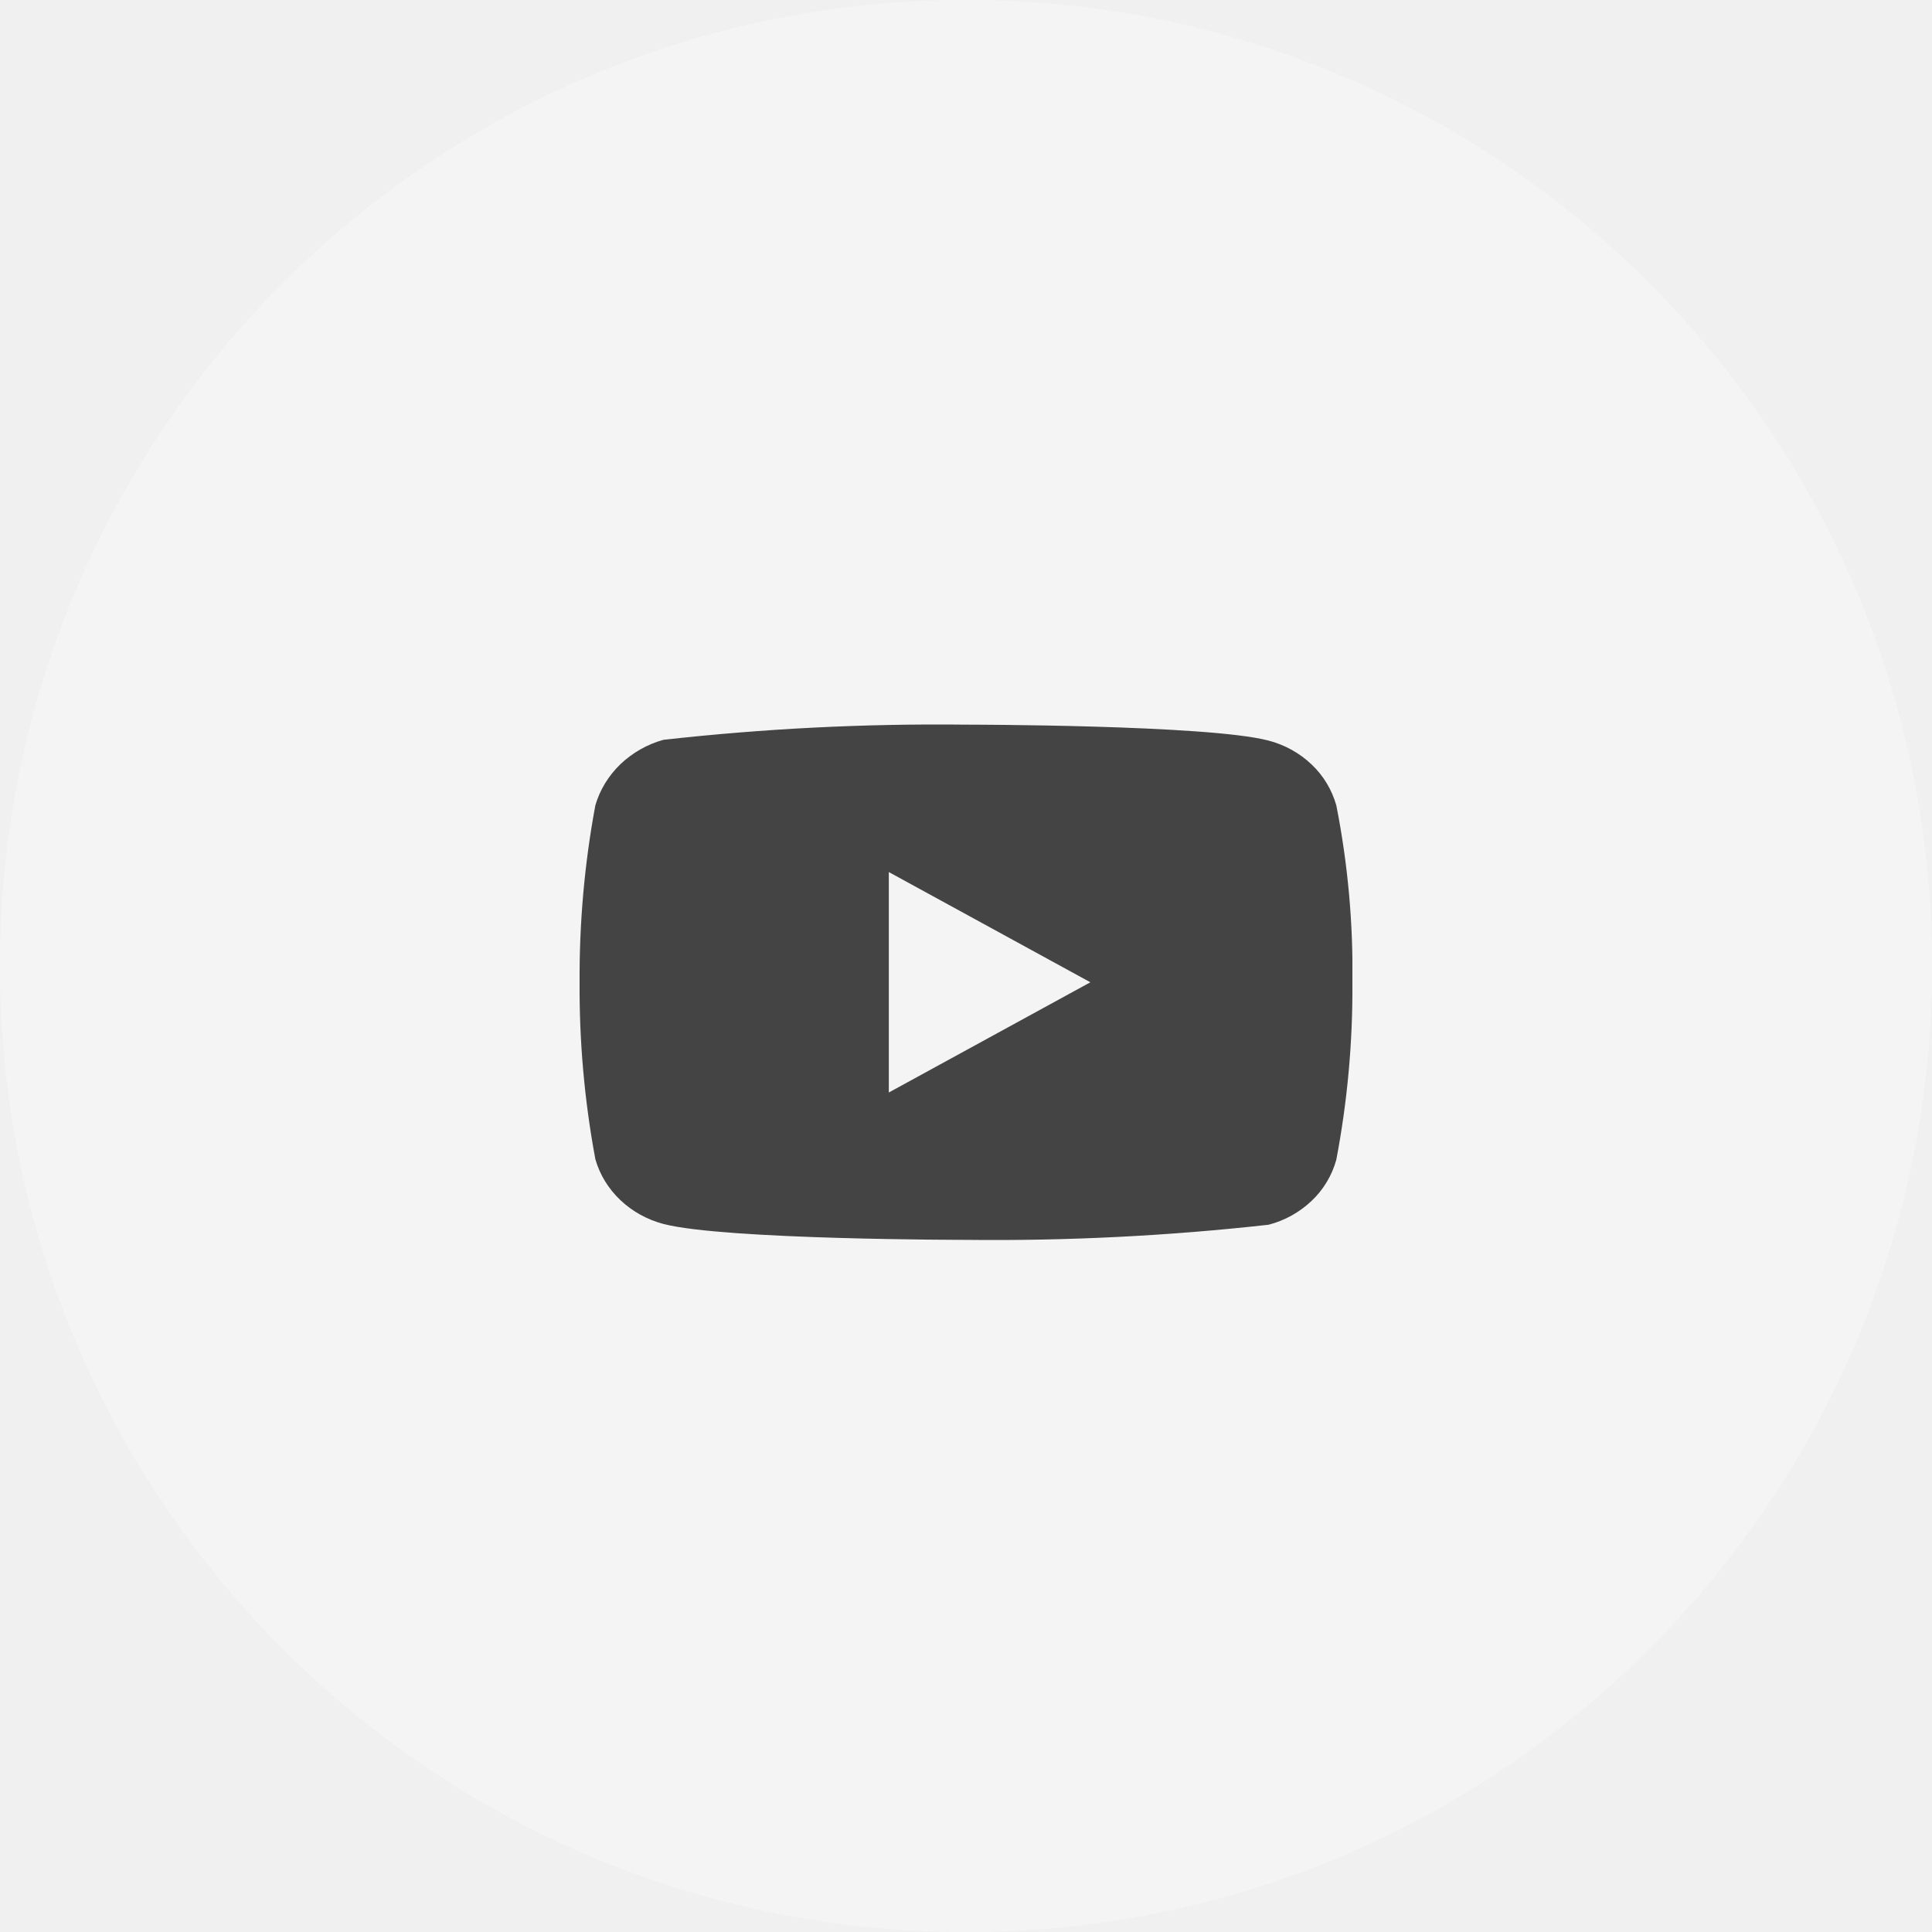
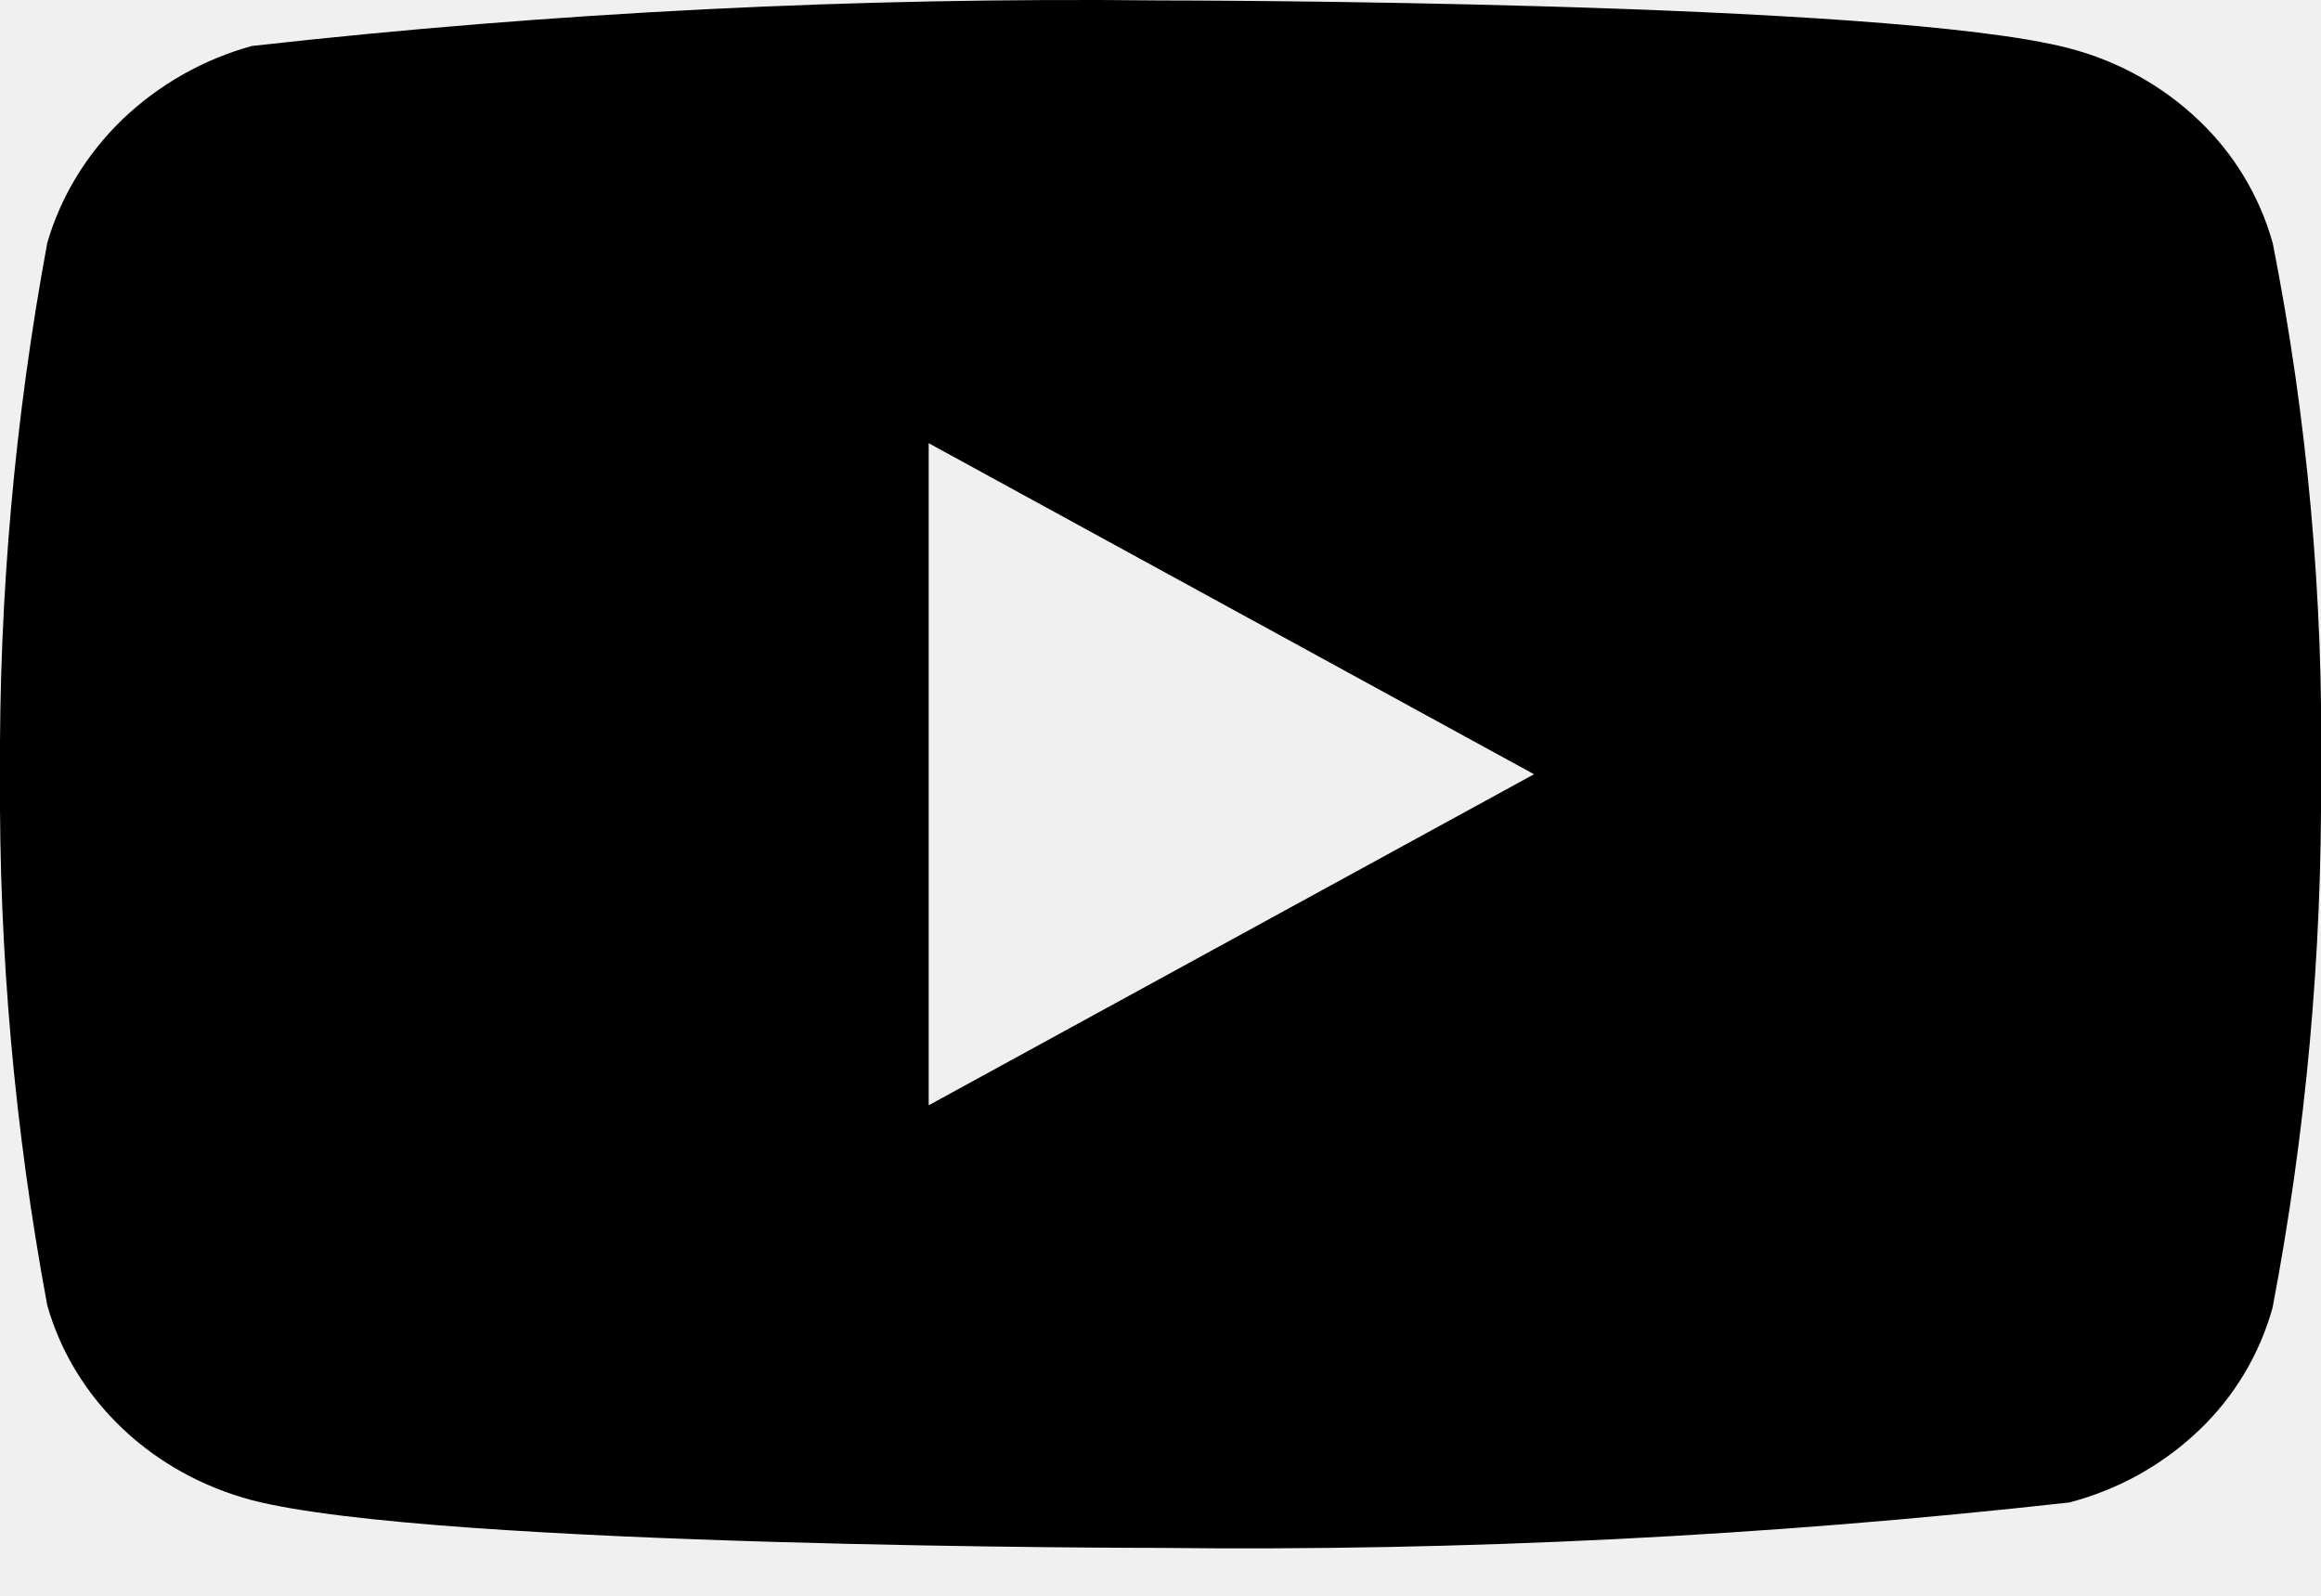
- <svg xmlns="http://www.w3.org/2000/svg" width="40" height="40" viewBox="0 0 40 40" fill="none">
-   <circle cx="20" cy="20" r="20" fill="white" fill-opacity="0.3" />
-   <g clip-path="url(#clip0_7_1313)">
-     <path d="M27.667 16.675C27.576 16.352 27.4 16.059 27.156 15.828C26.906 15.59 26.599 15.42 26.264 15.333C25.012 15.003 19.996 15.003 19.996 15.003C17.905 14.979 15.815 15.084 13.736 15.317C13.402 15.409 13.095 15.584 12.844 15.823C12.598 16.061 12.419 16.353 12.326 16.674C12.101 17.882 11.993 19.108 12 20.337C11.992 21.564 12.101 22.79 12.326 23.999C12.417 24.319 12.595 24.61 12.842 24.845C13.09 25.081 13.398 25.251 13.736 25.341C15.005 25.67 19.996 25.67 19.996 25.67C22.09 25.694 24.183 25.589 26.264 25.357C26.599 25.27 26.906 25.1 27.156 24.862C27.4 24.631 27.576 24.338 27.666 24.015C27.896 22.808 28.008 21.581 28 20.352C28.018 19.118 27.906 17.885 27.667 16.674V16.675ZM18.402 22.619V18.055L22.575 20.337L18.402 22.619Z" fill="#444444" />
-   </g>
-   <defs>
-     <clipPath id="clip0_7_1313">
-       <rect width="16" height="11" fill="white" transform="translate(12 15)" />
-     </clipPath>
-   </defs>
+ <svg xmlns="http://www.w3.org/2000/svg" width="16" height="11" viewBox="0 0 16 11" fill="none">
+   <path d="M15.667 1.675C15.576 1.351 15.4 1.059 15.156 0.828C14.906 0.59 14.599 0.42 14.264 0.333C13.012 0.003 7.996 0.003 7.996 0.003C5.905 -0.02 3.815 0.084 1.736 0.317C1.402 0.409 1.095 0.583 0.844 0.823C0.598 1.061 0.419 1.353 0.326 1.674C0.102 2.882 -0.007 4.108 0 5.337C-0.008 6.564 0.101 7.79 0.326 8.999C0.417 9.319 0.595 9.61 0.842 9.845C1.09 10.081 1.398 10.251 1.736 10.341C3.005 10.67 7.996 10.67 7.996 10.67C10.09 10.694 12.184 10.589 14.264 10.357C14.599 10.27 14.906 10.1 15.156 9.862C15.4 9.631 15.576 9.338 15.666 9.015C15.896 7.808 16.008 6.581 16 5.352C16.018 4.118 15.906 2.885 15.667 1.674V1.675ZM6.402 7.619V3.055L10.575 5.337L6.402 7.619Z" fill="black" />
</svg>
